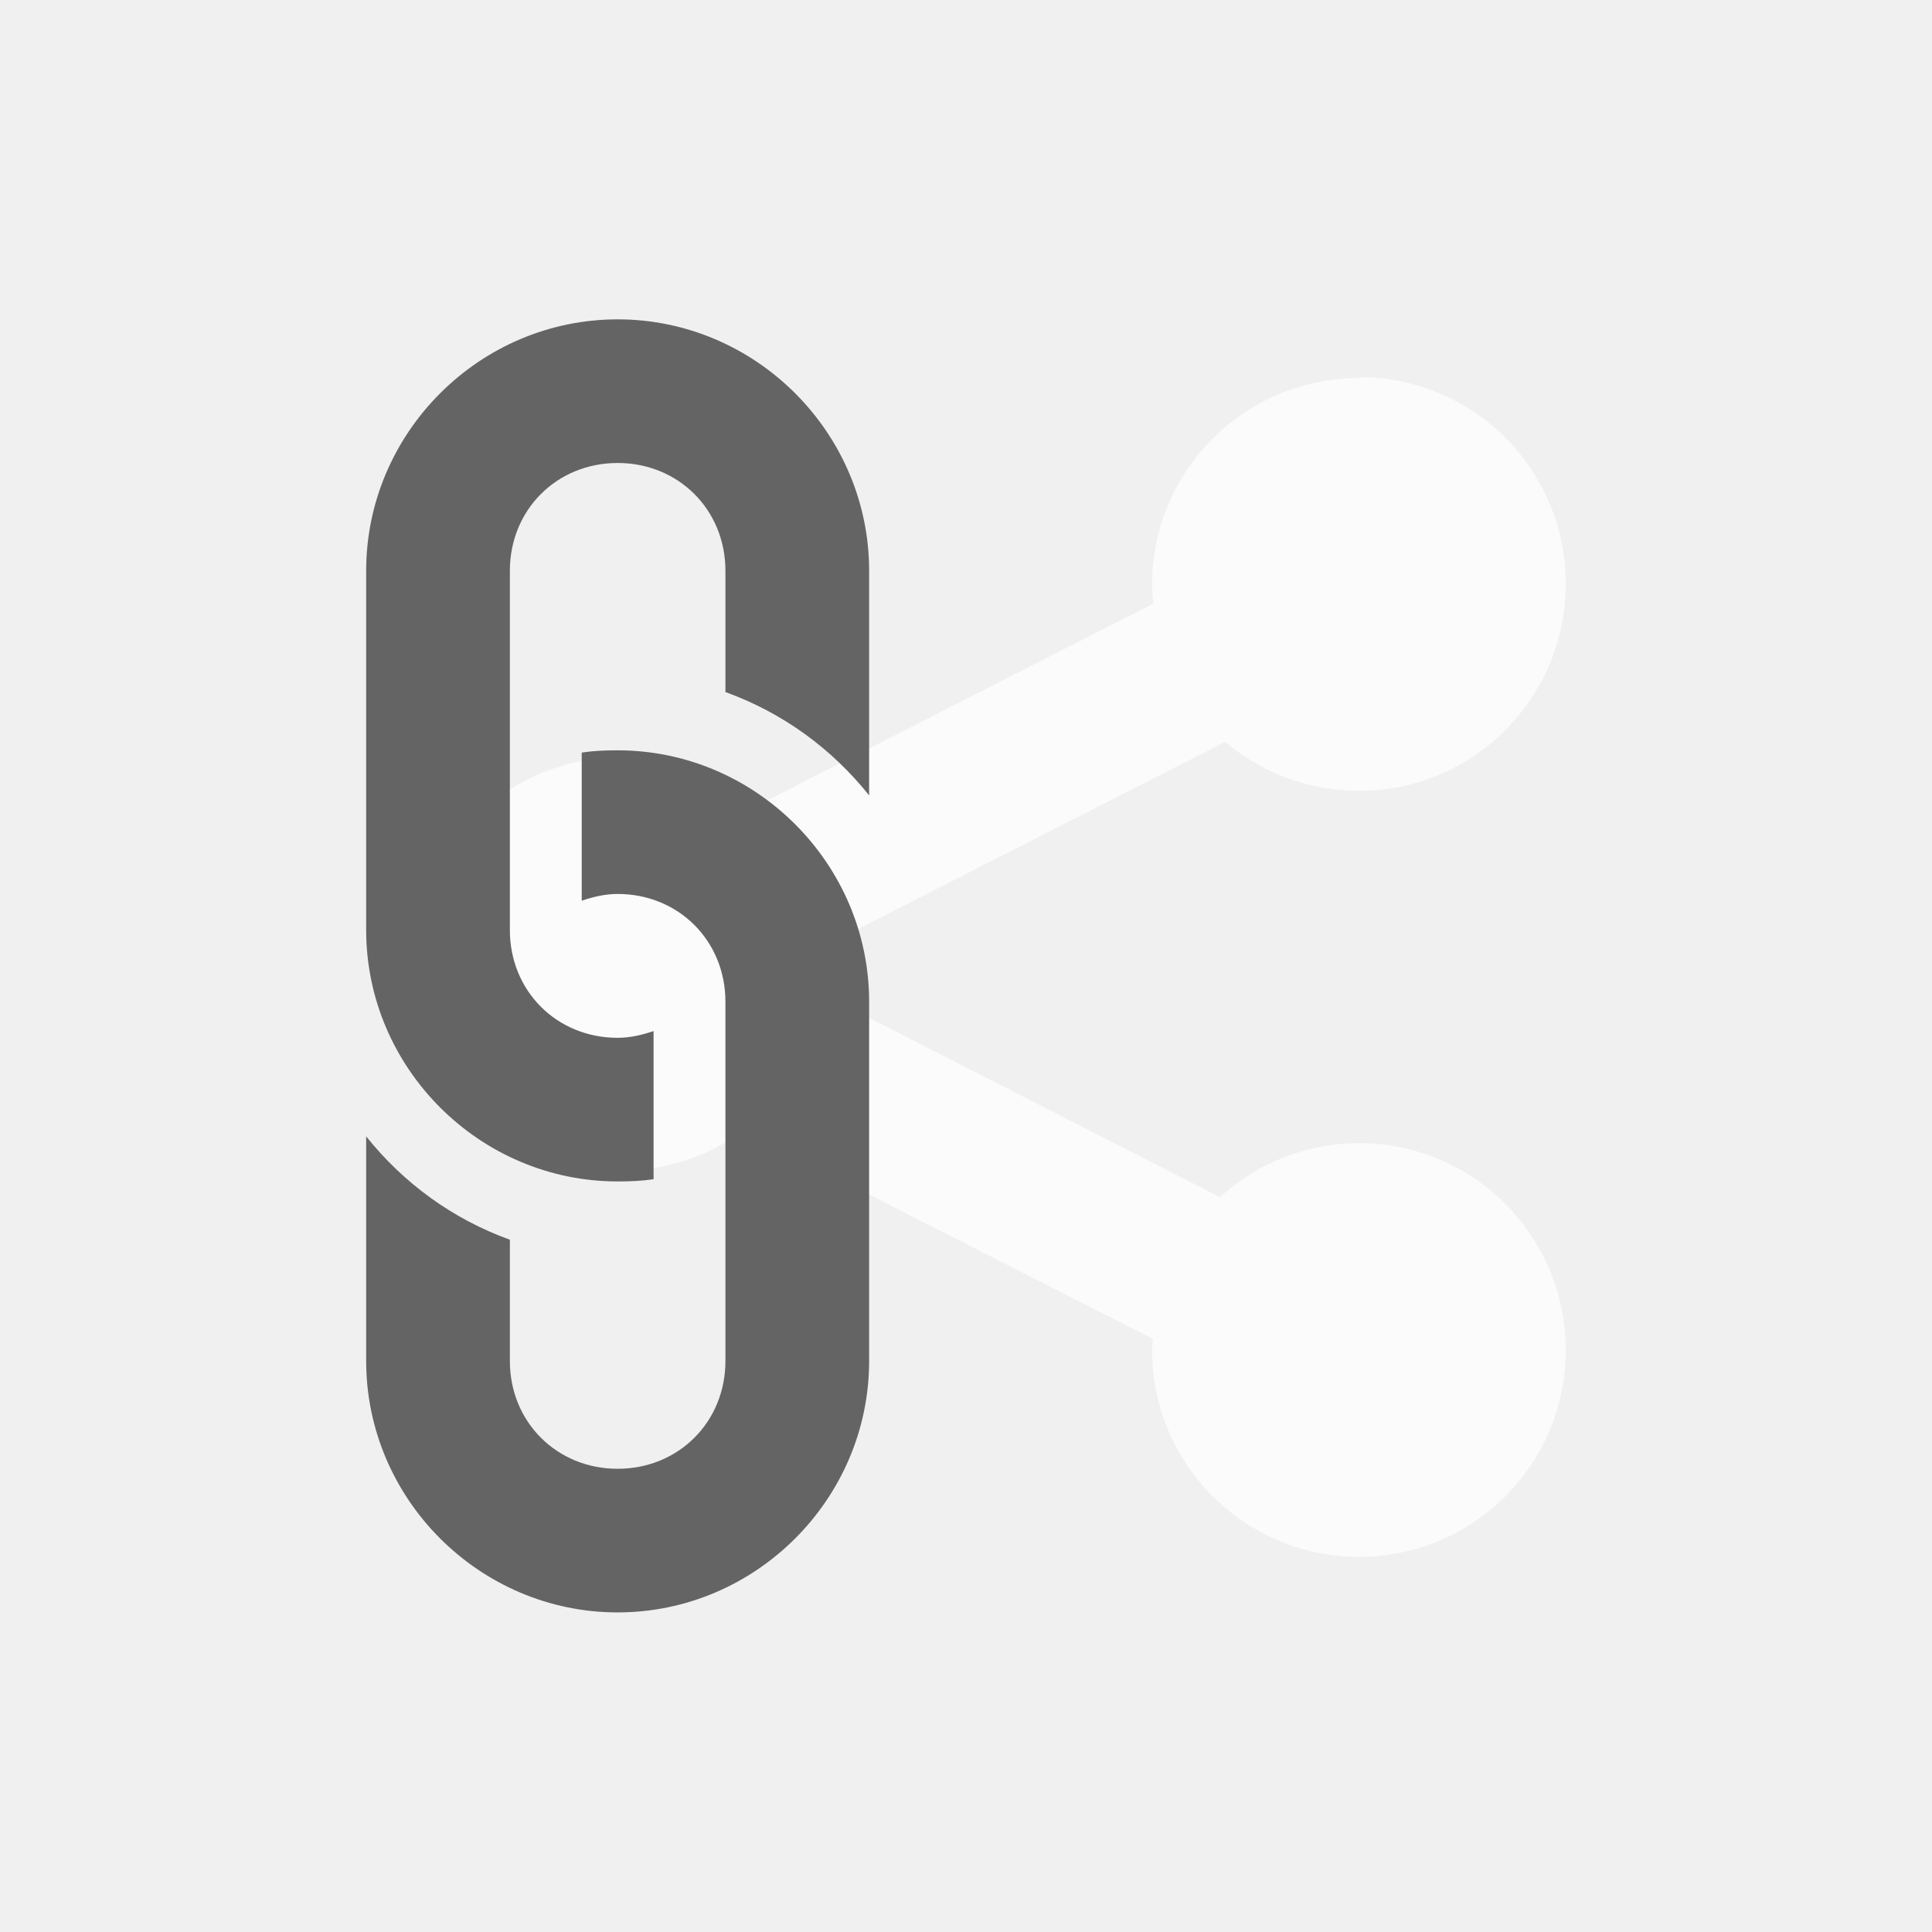
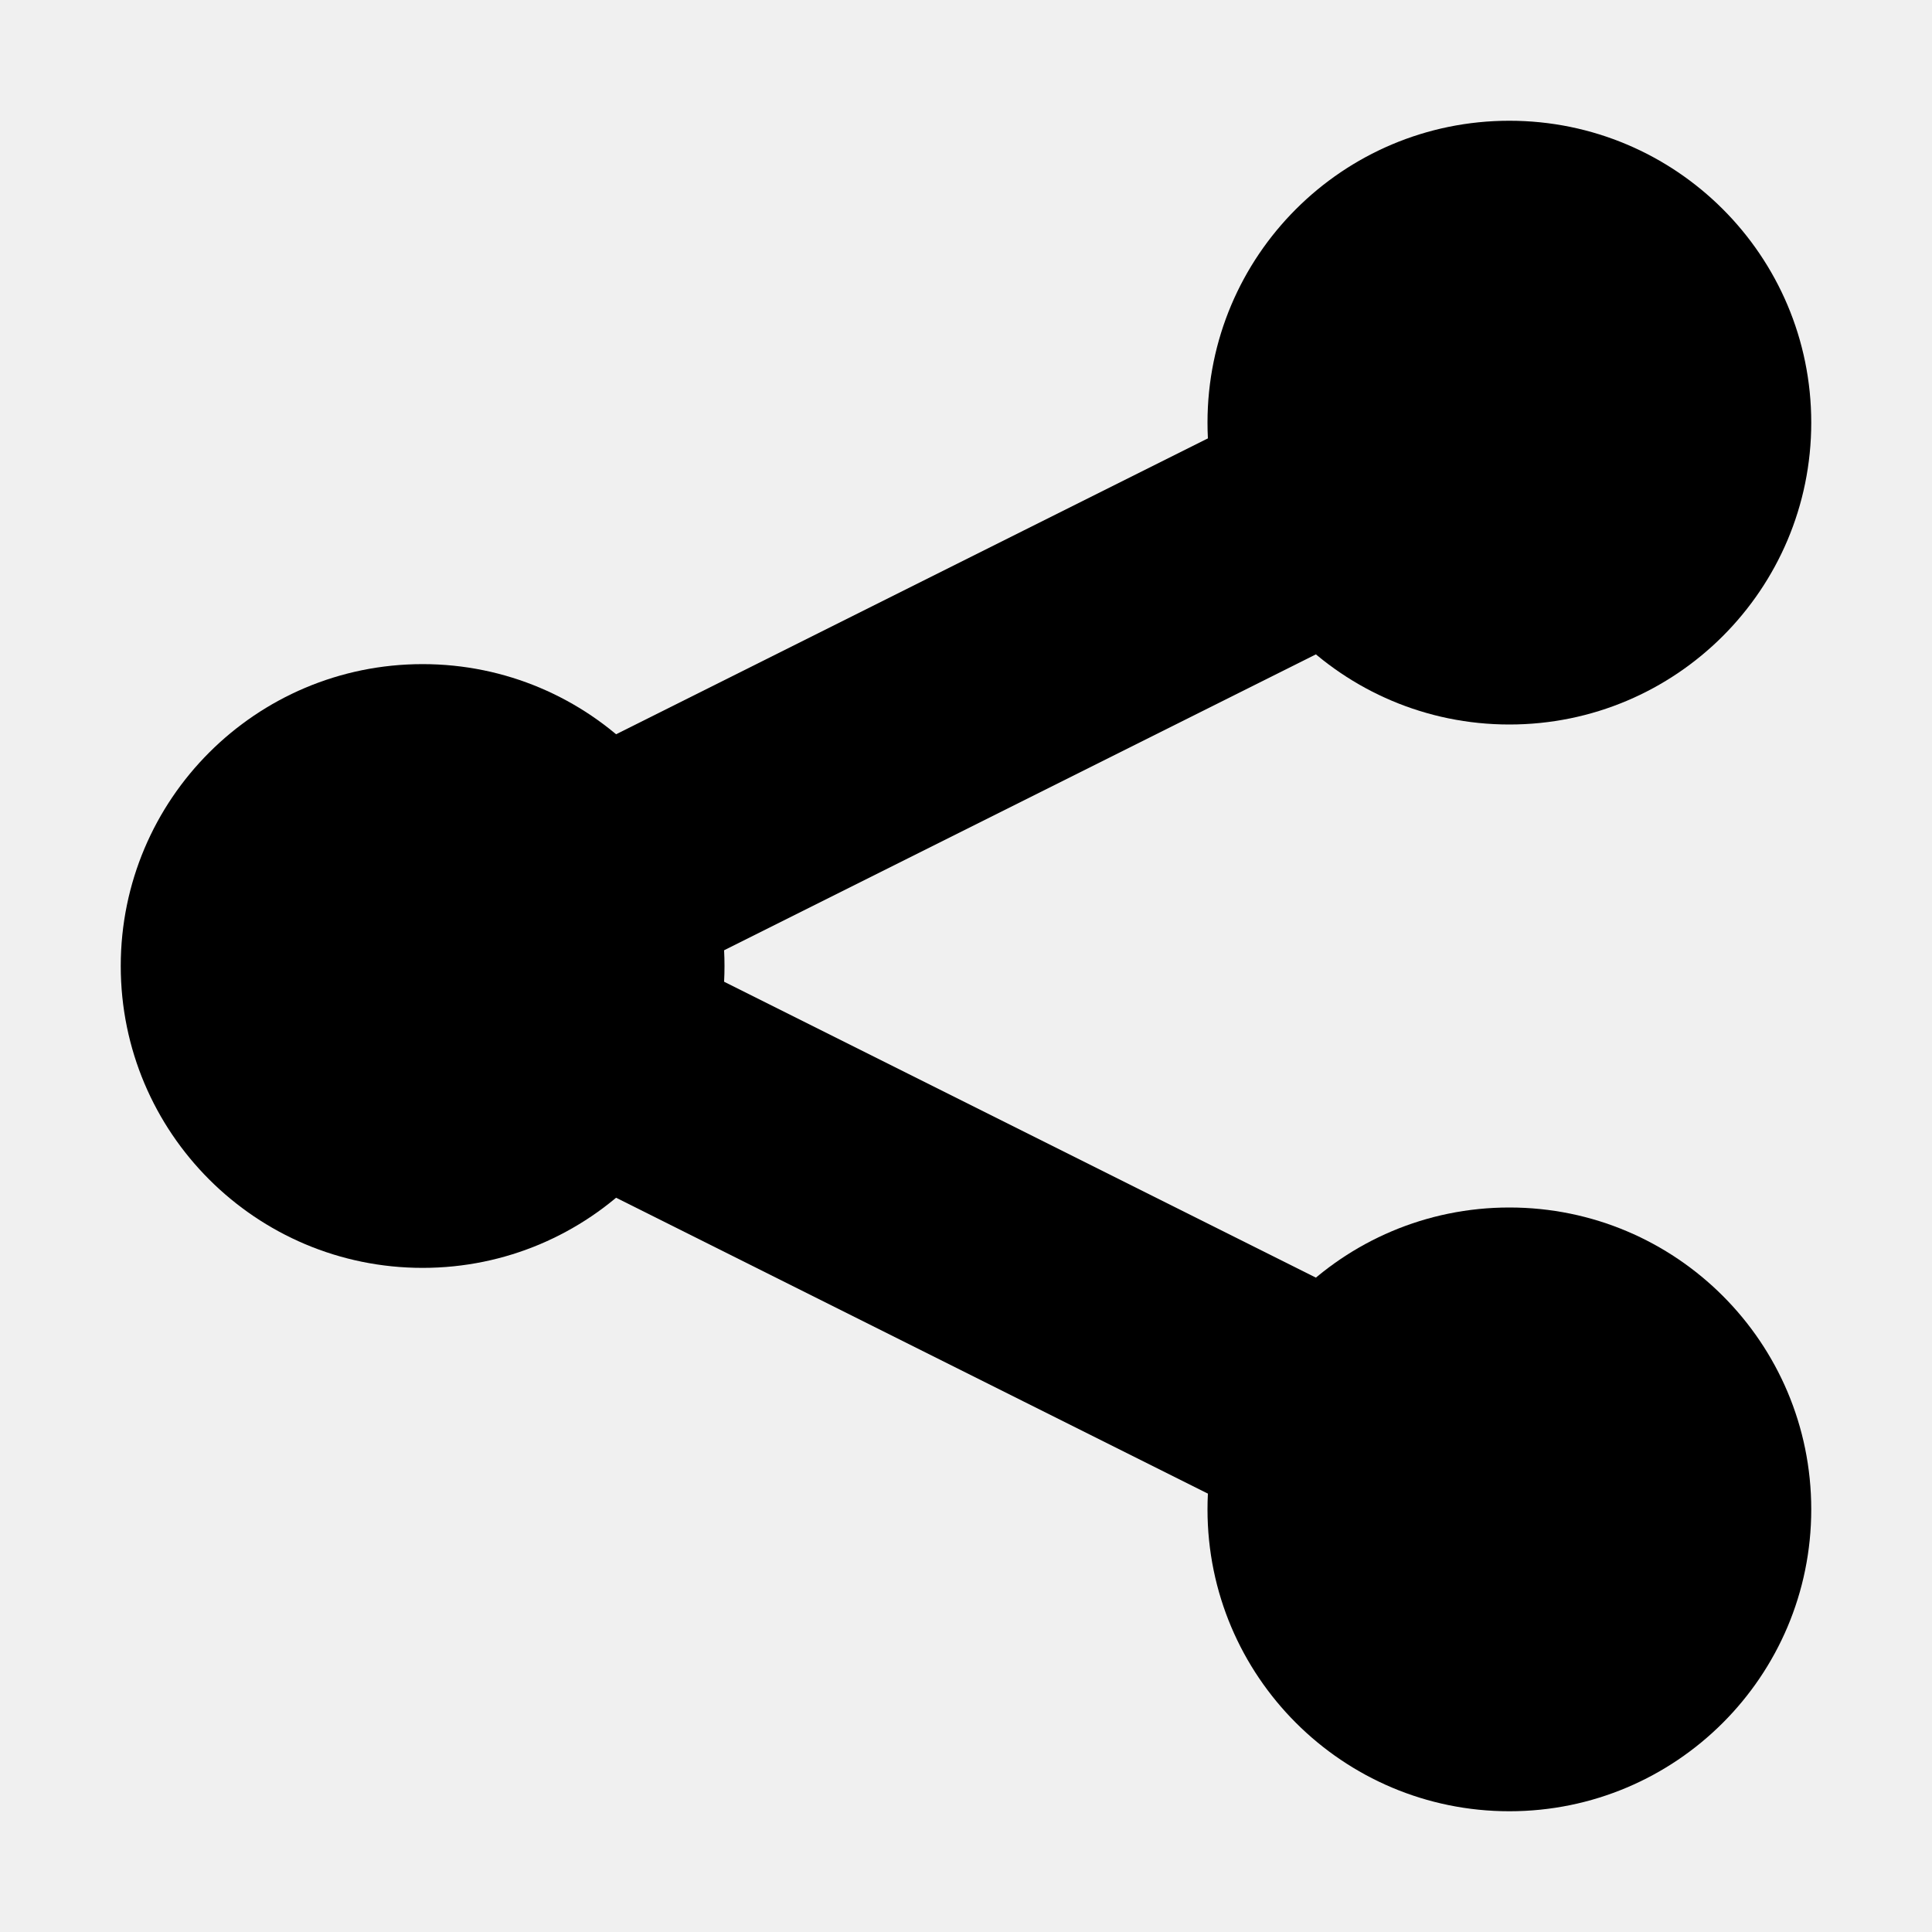
- <svg xmlns="http://www.w3.org/2000/svg" height="32" width="32" version="1.1">
-   <g opacity="0.715" transform="matrix(1.3947 0 0 1.3947 5.4571 -1440.6)" fill="#fff">
-     <path fill="#fff" d="m12.228 1037.4c-1.357 0-2.459 1.098-2.459 2.454 0 0.075 0.008 0.15 0.015 0.224l-4.735 2.414c-0.429-0.367-0.986-0.586-1.595-0.586-1.357 0-2.454 1.098-2.454 2.454 0 1.357 1.098 2.454 2.454 2.454 0.546 0 1.053-0.175 1.461-0.477l4.864 2.474c-0.002 0.044-0.01 0.089-0.01 0.134 0 1.357 1.103 2.454 2.459 2.454s2.454-1.098 2.454-2.454-1.098-2.459-2.454-2.459c-0.637 0-1.218 0.244-1.654 0.641l-4.695-2.4c0.019-0.123 0.035-0.249 0.035-0.378 0-0.072-0.009-0.144-0.015-0.214l4.739-2.414c0.428 0.363 0.985 0.581 1.59 0.581 1.357 0 2.454-1.103 2.454-2.459s-1.098-2.454-2.454-2.454z" />
-   </g>
-   <g transform="matrix(0 -1.1901 1.1901 0 79.256 98.115)" fill="#646464">
-     <path style="color:#000000;block-progression:tb;text-transform:none;text-indent:0" d="m69.5-61.5c-1.922 0-3.5 1.578-3.5 3.5 0 0.174 0.006 0.332 0.031 0.5h2.062c-0.053-0.156-0.094-0.323-0.094-0.5 0-0.848 0.652-1.5 1.5-1.5h5c0.848 0 1.5 0.652 1.5 1.5s-0.652 1.5-1.5 1.5h-1.688c-0.287 0.795-0.786 1.479-1.438 2h3.125c1.922 0 3.5-1.578 3.5-3.5s-1.578-3.5-3.5-3.5h-5z" />
-     <path style="color:#000000;block-progression:tb;text-transform:none;text-indent:0" d="m68.5-54.5c1.922 0 3.5-1.578 3.5-3.5 0-0.174-0.006-0.332-0.031-0.5h-2.062c0.053 0.156 0.094 0.323 0.094 0.5 0 0.848-0.652 1.5-1.5 1.5h-5c-0.848 0-1.5-0.652-1.5-1.5s0.652-1.5 1.5-1.5h1.688c0.287-0.795 0.786-1.479 1.438-2h-3.125c-1.922 0-3.5 1.578-3.5 3.5s1.578 3.5 3.5 3.5h5z" />
-   </g>
+ <svg xmlns="http://www.w3.org/2000/svg" height="16" width="16" version="1.1" viewBox="0 0 16 16">
+   <circle cx="3.5" cy="8" r="2.5" />
+   <circle cy="12.5" cx="12.5" r="2.5" />
+   <circle cx="12.5" cy="3.5" r="2.5" />
+   <path d="m3.5 8 9 4.5m-9-4.5 9-4.5" stroke="#000" stroke-width="2" fill="none" />
</svg>
